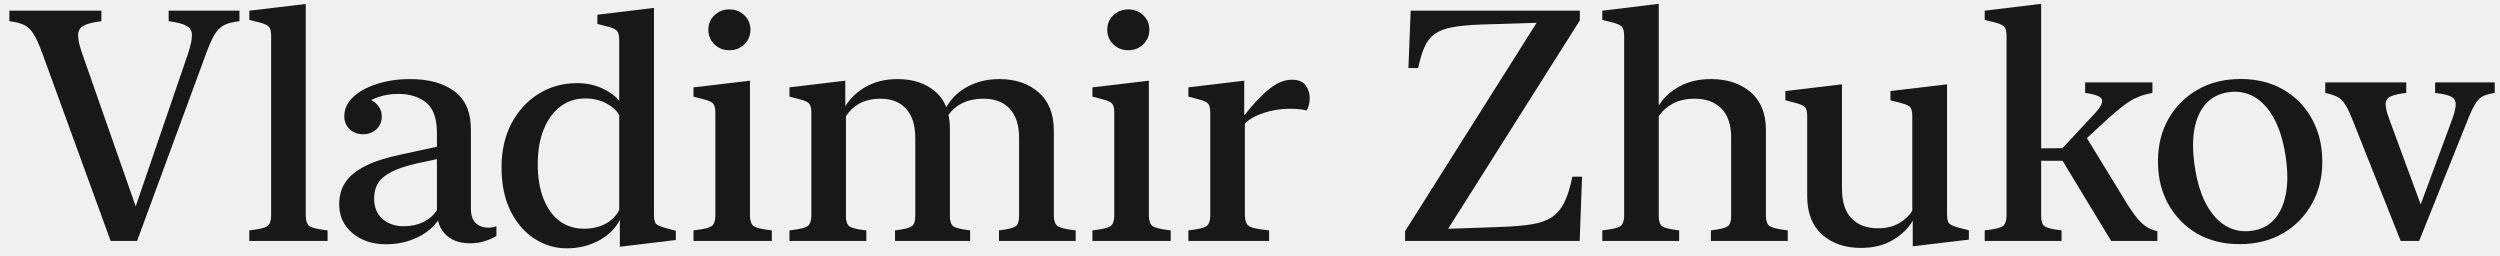
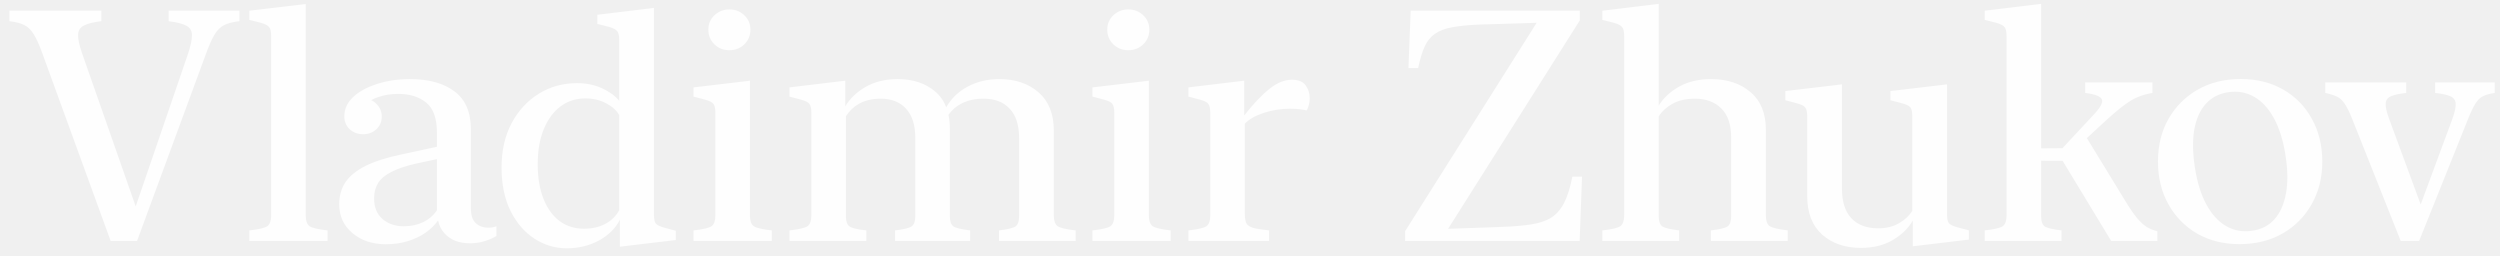
- <svg xmlns="http://www.w3.org/2000/svg" width="245" height="25" viewBox="0 0 245 25" fill="none">
+ <svg xmlns="http://www.w3.org/2000/svg" width="245" height="25" viewBox="0 0 245 25" white="none">
  <g opacity="0.9">
-     <path fill-rule="evenodd" clip-rule="evenodd" d="M64.089 21.023C64.089 21.45 64.146 21.741 64.261 21.898C64.386 22.054 64.677 22.194 65.136 22.319L66.23 22.616V23.523L60.745 24.179V21.538C60.328 22.371 59.646 23.049 58.698 23.569C57.751 24.08 56.698 24.335 55.542 24.335C54.407 24.335 53.354 24.022 52.386 23.398C51.417 22.773 50.636 21.871 50.042 20.694C49.448 19.507 49.151 18.08 49.151 16.413C49.151 14.757 49.48 13.309 50.136 12.069C50.802 10.83 51.693 9.866 52.808 9.179C53.922 8.491 55.167 8.147 56.542 8.147C57.438 8.148 58.245 8.309 58.964 8.632C59.682 8.955 60.256 9.366 60.683 9.866V3.944C60.683 3.517 60.62 3.226 60.495 3.069C60.381 2.903 60.104 2.757 59.667 2.632L58.542 2.351V1.444L64.089 0.772V21.023ZM57.355 9.647C56.438 9.647 55.63 9.908 54.933 10.429C54.235 10.95 53.688 11.694 53.292 12.663C52.896 13.621 52.698 14.762 52.698 16.085C52.698 17.397 52.886 18.528 53.261 19.476C53.636 20.424 54.162 21.153 54.839 21.663C55.526 22.163 56.323 22.413 57.23 22.413C58.021 22.413 58.714 22.257 59.308 21.944C59.901 21.632 60.36 21.184 60.683 20.601V11.288C60.433 10.83 60.011 10.444 59.417 10.132C58.823 9.809 58.136 9.648 57.355 9.647Z" fill="currentColor" />
-     <path d="M190.81 20.982C190.81 21.409 190.867 21.701 190.981 21.857C191.106 22.014 191.393 22.154 191.841 22.279L192.95 22.576V23.482L187.45 24.139V21.623C187.013 22.383 186.356 23.019 185.481 23.529C184.617 24.04 183.58 24.295 182.372 24.295C180.82 24.295 179.554 23.863 178.575 22.998C177.596 22.123 177.107 20.868 177.106 19.232V11.42C177.106 10.993 177.044 10.701 176.919 10.545C176.804 10.378 176.528 10.238 176.091 10.123L174.966 9.826V8.92L180.513 8.264V18.482C180.513 19.763 180.82 20.733 181.435 21.389C182.059 22.045 182.935 22.373 184.06 22.373C184.851 22.373 185.534 22.206 186.106 21.873C186.679 21.54 187.112 21.133 187.403 20.654V11.42C187.403 10.993 187.346 10.701 187.231 10.545C187.117 10.378 186.836 10.238 186.388 10.123L185.263 9.826V8.92L190.81 8.264V20.982Z" fill="currentColor" />
-     <path fill-rule="evenodd" clip-rule="evenodd" d="M40.194 7.75C42.017 7.75 43.465 8.151 44.538 8.953C45.611 9.745 46.148 10.99 46.148 12.688V20.406C46.148 21.094 46.309 21.583 46.632 21.875C46.965 22.166 47.366 22.312 47.835 22.312C48.158 22.312 48.429 22.266 48.648 22.172V23.125C48.377 23.302 48.017 23.464 47.569 23.609C47.121 23.766 46.616 23.844 46.054 23.844C45.512 23.844 45.028 23.76 44.601 23.594C44.174 23.417 43.814 23.161 43.523 22.828C43.231 22.495 43.033 22.088 42.929 21.609C42.637 22.026 42.241 22.417 41.741 22.781C41.241 23.135 40.658 23.417 39.991 23.625C39.325 23.833 38.6 23.938 37.819 23.938C36.497 23.938 35.403 23.573 34.538 22.844C33.673 22.115 33.241 21.177 33.241 20.031C33.241 19.198 33.444 18.474 33.851 17.859C34.267 17.245 34.918 16.713 35.804 16.266C36.7 15.818 37.866 15.443 39.304 15.141L42.819 14.378V13.031C42.819 11.615 42.47 10.625 41.773 10.062C41.075 9.49 40.158 9.203 39.023 9.203C38.335 9.203 37.7 9.302 37.116 9.5C36.849 9.586 36.602 9.691 36.375 9.813C36.57 9.899 36.75 10.029 36.913 10.203C37.246 10.536 37.413 10.948 37.413 11.438C37.413 11.927 37.236 12.339 36.882 12.672C36.528 12.995 36.095 13.156 35.585 13.156C35.075 13.156 34.637 12.995 34.273 12.672C33.918 12.339 33.741 11.911 33.741 11.391C33.741 10.682 34.028 10.057 34.601 9.516C35.173 8.974 35.95 8.547 36.929 8.234C37.908 7.912 38.996 7.75 40.194 7.75ZM40.788 16.031C39.778 16.26 38.97 16.531 38.366 16.844C37.762 17.146 37.325 17.51 37.054 17.938C36.793 18.365 36.663 18.865 36.663 19.438C36.663 20.302 36.934 20.974 37.476 21.453C38.028 21.932 38.726 22.172 39.569 22.172C40.278 22.172 40.913 22.036 41.476 21.766C42.048 21.484 42.496 21.094 42.819 20.594V15.594L40.788 16.031Z" fill="currentColor" />
-     <path fill-rule="evenodd" clip-rule="evenodd" d="M219.598 7.741C221.159 7.741 222.542 8.085 223.746 8.771C224.95 9.457 225.889 10.414 226.562 11.643C227.245 12.86 227.586 14.265 227.586 15.858C227.586 17.408 227.239 18.791 226.545 20.009C225.862 21.226 224.912 22.184 223.697 22.881C222.483 23.578 221.073 23.926 219.468 23.926C217.906 23.926 216.523 23.583 215.319 22.898C214.126 22.2 213.188 21.243 212.505 20.025C211.822 18.808 211.479 17.408 211.479 15.825C211.48 14.254 211.822 12.865 212.505 11.659C213.199 10.442 214.153 9.484 215.368 8.787C216.583 8.09 217.993 7.741 219.598 7.741ZM220.899 9.484C220.14 9.053 219.3 8.903 218.378 9.036C217.478 9.169 216.746 9.545 216.182 10.165C215.618 10.785 215.238 11.626 215.043 12.688C214.859 13.751 214.88 15.007 215.107 16.456C215.335 17.906 215.715 19.112 216.246 20.075C216.778 21.038 217.423 21.735 218.183 22.167C218.942 22.598 219.777 22.748 220.688 22.615C221.588 22.494 222.32 22.122 222.884 21.503C223.448 20.872 223.828 20.025 224.023 18.963C224.219 17.901 224.202 16.65 223.975 15.211C223.747 13.751 223.367 12.539 222.836 11.576C222.304 10.613 221.659 9.916 220.899 9.484Z" fill="currentColor" />
-     <path d="M9.935 2.078C9.143 2.172 8.565 2.318 8.2 2.516C7.846 2.703 7.664 3.005 7.653 3.422C7.643 3.828 7.768 4.412 8.028 5.172L13.299 20.223L18.388 5.375C18.669 4.552 18.809 3.922 18.81 3.484C18.82 3.047 18.643 2.729 18.278 2.531C17.924 2.333 17.341 2.182 16.528 2.078V1.047H23.466V2.078C22.82 2.151 22.315 2.281 21.95 2.469C21.586 2.656 21.268 2.979 20.997 3.438C20.737 3.885 20.445 4.557 20.122 5.453L13.435 23.609H10.841L4.122 5.156C3.83 4.354 3.554 3.75 3.294 3.344C3.044 2.927 2.737 2.63 2.372 2.453C2.018 2.276 1.534 2.151 0.919 2.078V1.047H9.935V2.078Z" fill="black" />
-     <path d="M29.963 21.125C29.963 21.625 30.083 21.969 30.322 22.156C30.572 22.333 31.166 22.474 32.103 22.578V23.609H24.432V22.578C25.379 22.474 25.973 22.333 26.213 22.156C26.453 21.969 26.572 21.625 26.572 21.125V3.547C26.572 3.12 26.51 2.828 26.385 2.672C26.27 2.505 25.994 2.359 25.557 2.234L24.432 1.953V1.047L29.963 0.391V21.125Z" fill="currentColor" />
-     <path d="M73.495 21.125C73.495 21.625 73.615 21.969 73.855 22.156C74.105 22.333 74.699 22.474 75.636 22.578V23.609H67.964V22.578C68.912 22.474 69.506 22.333 69.745 22.156C69.985 21.969 70.105 21.625 70.105 21.125V11.062C70.105 10.636 70.042 10.344 69.917 10.188C69.802 10.021 69.526 9.88 69.089 9.766L67.964 9.469V8.562L73.495 7.906V21.125Z" fill="currentColor" />
-     <path d="M97.933 7.75C99.516 7.75 100.802 8.188 101.792 9.062C102.781 9.927 103.276 11.177 103.276 12.812V21.125C103.276 21.625 103.396 21.969 103.636 22.156C103.886 22.333 104.48 22.474 105.417 22.578V23.609H97.901V22.578C98.776 22.474 99.323 22.338 99.542 22.172C99.761 21.995 99.87 21.672 99.87 21.203V13.531C99.87 12.261 99.563 11.302 98.948 10.656C98.344 10 97.49 9.672 96.386 9.672C95.532 9.672 94.787 9.844 94.151 10.188C93.681 10.438 93.281 10.793 92.952 11.25C93.043 11.675 93.089 12.138 93.089 12.641V21.203C93.089 21.672 93.198 21.995 93.417 22.172C93.646 22.338 94.199 22.474 95.073 22.578V23.609H87.714V22.578C88.589 22.474 89.136 22.338 89.355 22.172C89.584 21.995 89.698 21.672 89.698 21.203V13.531C89.698 12.261 89.396 11.302 88.792 10.656C88.198 10 87.37 9.672 86.308 9.672C85.474 9.672 84.755 9.844 84.151 10.188C83.653 10.471 83.237 10.873 82.901 11.391V21.203C82.901 21.672 83.011 21.995 83.23 22.172C83.459 22.349 84.016 22.484 84.901 22.578V23.609H77.37V22.578C78.318 22.474 78.912 22.333 79.151 22.156C79.391 21.969 79.511 21.625 79.511 21.125V11.062C79.511 10.636 79.448 10.344 79.323 10.188C79.209 10.021 78.932 9.88 78.495 9.766L77.37 9.469V8.562L82.839 7.906V10.406C83.317 9.641 83.962 9.02 84.776 8.547C85.683 8.016 86.745 7.75 87.964 7.75C89.474 7.75 90.704 8.156 91.651 8.969C92.132 9.376 92.492 9.888 92.731 10.503C93.226 9.653 93.906 8.99 94.776 8.516C95.703 8.005 96.756 7.75 97.933 7.75Z" fill="currentColor" />
-     <path d="M112.589 21.125C112.589 21.625 112.709 21.969 112.948 22.156C113.198 22.333 113.792 22.474 114.729 22.578V23.609H107.058V22.578C108.005 22.474 108.599 22.333 108.839 22.156C109.078 21.969 109.198 21.625 109.198 21.125V11.062C109.198 10.636 109.136 10.344 109.011 10.188C108.896 10.021 108.62 9.88 108.183 9.766L107.058 9.469V8.562L112.589 7.906V21.125Z" fill="currentColor" />
-     <path d="M126.604 7.812C127.24 7.813 127.688 7.995 127.948 8.359C128.219 8.713 128.354 9.136 128.354 9.625C128.354 9.865 128.323 10.094 128.261 10.312C128.209 10.531 128.136 10.703 128.042 10.828C127.875 10.776 127.641 10.734 127.339 10.703C127.037 10.672 126.719 10.656 126.386 10.656C125.532 10.656 124.688 10.792 123.854 11.062C123.021 11.333 122.401 11.688 121.995 12.125V20.953C121.995 21.349 122.042 21.651 122.136 21.859C122.24 22.068 122.464 22.224 122.808 22.328C123.151 22.422 123.672 22.505 124.37 22.578V23.609H116.464V22.578C117.422 22.474 118.016 22.333 118.245 22.156C118.485 21.969 118.604 21.63 118.604 21.141V11.062C118.604 10.636 118.542 10.344 118.417 10.188C118.302 10.021 118.026 9.88 117.589 9.766L116.464 9.469V8.562L121.933 7.906V11.312C122.86 10.136 123.693 9.26 124.433 8.688C125.172 8.104 125.896 7.812 126.604 7.812Z" fill="currentColor" />
-     <path d="M154.823 2L141.917 22.422L147.167 22.234C148.333 22.193 149.308 22.109 150.089 21.984C150.88 21.859 151.532 21.635 152.042 21.312C152.552 20.979 152.969 20.495 153.292 19.859C153.615 19.224 153.881 18.375 154.089 17.312H155.042L154.808 23.609H137.698V22.656L150.589 2.234L145.058 2.406C143.954 2.448 143.042 2.537 142.323 2.672C141.615 2.797 141.042 3.016 140.604 3.328C140.177 3.63 139.844 4.052 139.604 4.594C139.365 5.135 139.157 5.828 138.979 6.672H138.026L138.245 1.047H154.823V2Z" fill="black" />
-     <path d="M162.558 10.344C163.016 9.594 163.683 8.974 164.558 8.484C165.443 7.995 166.485 7.75 167.683 7.75C169.266 7.75 170.558 8.177 171.558 9.031C172.557 9.885 173.058 11.115 173.058 12.719V21.125C173.058 21.625 173.172 21.964 173.401 22.141C173.641 22.318 174.24 22.464 175.198 22.578V23.609H167.667V22.578C168.552 22.474 169.105 22.338 169.323 22.172C169.542 21.995 169.651 21.672 169.651 21.203V13.469C169.651 12.219 169.333 11.276 168.698 10.641C168.063 9.995 167.193 9.672 166.089 9.672C165.235 9.672 164.505 9.839 163.901 10.172C163.308 10.505 162.86 10.917 162.558 11.406V21.203C162.558 21.672 162.667 21.995 162.886 22.172C163.115 22.338 163.673 22.474 164.558 22.578V23.609H157.026V22.578C157.974 22.474 158.568 22.333 158.808 22.156C159.047 21.969 159.167 21.625 159.167 21.125V3.547C159.167 3.12 159.104 2.828 158.979 2.672C158.865 2.505 158.589 2.359 158.151 2.234L157.026 1.953V1.047L162.558 0.375V10.344Z" fill="black" />
-     <path d="M200.032 14.537L202.116 14.523L205.11 11.312C205.819 10.573 206.11 10.052 205.985 9.75C205.871 9.448 205.324 9.234 204.345 9.109V8.078H210.938V9.109C210.397 9.203 209.918 9.339 209.501 9.516C209.084 9.682 208.61 9.969 208.079 10.375C207.548 10.771 206.845 11.375 205.97 12.188L204.515 13.533L208.298 19.719C208.714 20.406 209.09 20.953 209.423 21.359C209.756 21.755 210.079 22.052 210.392 22.25C210.714 22.438 211.058 22.573 211.423 22.656V23.609H206.892L202.134 15.761L200.032 15.754V21.203C200.032 21.672 200.142 21.995 200.36 22.172C200.59 22.338 201.147 22.474 202.032 22.578V23.609H194.501V22.578C195.449 22.474 196.043 22.333 196.282 22.156C196.522 21.969 196.642 21.625 196.642 21.125V3.547C196.642 3.12 196.579 2.828 196.454 2.672C196.34 2.505 196.063 2.359 195.626 2.234L194.501 1.953V1.047L200.032 0.375V14.537Z" fill="currentColor" />
-     <path d="M235.813 9.109C235.136 9.182 234.636 9.292 234.313 9.438C233.991 9.573 233.819 9.807 233.798 10.141C233.777 10.463 233.881 10.943 234.11 11.578L237.228 20.034L240.345 11.609C240.574 10.974 240.678 10.49 240.657 10.156C240.636 9.823 240.464 9.583 240.142 9.438C239.819 9.292 239.319 9.182 238.642 9.109V8.078H244.485V9.109C243.996 9.182 243.605 9.292 243.313 9.438C243.032 9.583 242.782 9.839 242.563 10.203C242.345 10.557 242.089 11.104 241.798 11.844L237.079 23.609H235.267L230.501 11.625C230.251 11 230.017 10.526 229.798 10.203C229.59 9.87 229.339 9.63 229.048 9.484C228.756 9.339 228.366 9.214 227.876 9.109V8.078H235.813V9.109Z" fill="currentColor" />
-     <path d="M71.48 0.922C72.063 0.922 72.552 1.115 72.948 1.5C73.344 1.875 73.542 2.344 73.542 2.906C73.542 3.479 73.344 3.958 72.948 4.344C72.552 4.729 72.063 4.922 71.48 4.922C70.896 4.922 70.406 4.729 70.011 4.344C69.615 3.958 69.417 3.479 69.417 2.906C69.417 2.344 69.615 1.875 70.011 1.5C70.417 1.115 70.907 0.922 71.48 0.922Z" fill="black" />
-     <path d="M110.573 0.922C111.156 0.922 111.646 1.115 112.042 1.5C112.438 1.875 112.636 2.344 112.636 2.906C112.636 3.479 112.438 3.958 112.042 4.344C111.646 4.729 111.156 4.922 110.573 4.922C109.99 4.922 109.5 4.729 109.104 4.344C108.709 3.958 108.511 3.479 108.511 2.906C108.511 2.344 108.709 1.875 109.104 1.5C109.511 1.115 110 0.922 110.573 0.922Z" fill="currentColor" />
+     <path fill-rule="evenodd" clip-rule="evenodd" d="M64.089 21.023C64.089 21.45 64.146 21.741 64.261 21.898C64.386 22.054 64.677 22.194 65.136 22.319L66.23 22.616V23.523L60.745 24.179V21.538C60.328 22.371 59.646 23.049 58.698 23.569C57.751 24.08 56.698 24.335 55.542 24.335C54.407 24.335 53.354 24.022 52.386 23.398C51.417 22.773 50.636 21.871 50.042 20.694C49.448 19.507 49.151 18.08 49.151 16.413C49.151 14.757 49.48 13.309 50.136 12.069C50.802 10.83 51.693 9.866 52.808 9.179C53.922 8.491 55.167 8.147 56.542 8.147C57.438 8.148 58.245 8.309 58.964 8.632C59.682 8.955 60.256 9.366 60.683 9.866V3.944C60.683 3.517 60.62 3.226 60.495 3.069C60.381 2.903 60.104 2.757 59.667 2.632L58.542 2.351V1.444L64.089 0.772V21.023ZM57.355 9.647C56.438 9.647 55.63 9.908 54.933 10.429C54.235 10.95 53.688 11.694 53.292 12.663C52.896 13.621 52.698 14.762 52.698 16.085C52.698 17.397 52.886 18.528 53.261 19.476C53.636 20.424 54.162 21.153 54.839 21.663C55.526 22.163 56.323 22.413 57.23 22.413C58.021 22.413 58.714 22.257 59.308 21.944C59.901 21.632 60.36 21.184 60.683 20.601V11.288C60.433 10.83 60.011 10.444 59.417 10.132C58.823 9.809 58.136 9.648 57.355 9.647Z" fill="white" />
+     <path d="M190.81 20.982C190.81 21.409 190.867 21.701 190.981 21.857C191.106 22.014 191.393 22.154 191.841 22.279L192.95 22.576V23.482L187.45 24.139V21.623C187.013 22.383 186.356 23.019 185.481 23.529C184.617 24.04 183.58 24.295 182.372 24.295C180.82 24.295 179.554 23.863 178.575 22.998C177.596 22.123 177.107 20.868 177.106 19.232V11.42C177.106 10.993 177.044 10.701 176.919 10.545C176.804 10.378 176.528 10.238 176.091 10.123L174.966 9.826V8.92L180.513 8.264V18.482C180.513 19.763 180.82 20.733 181.435 21.389C182.059 22.045 182.935 22.373 184.06 22.373C184.851 22.373 185.534 22.206 186.106 21.873C186.679 21.54 187.112 21.133 187.403 20.654V11.42C187.403 10.993 187.346 10.701 187.231 10.545C187.117 10.378 186.836 10.238 186.388 10.123L185.263 9.826V8.92L190.81 8.264V20.982Z" fill="white" />
+     <path fill-rule="evenodd" clip-rule="evenodd" d="M40.194 7.75C42.017 7.75 43.465 8.151 44.538 8.953C45.611 9.745 46.148 10.99 46.148 12.688V20.406C46.148 21.094 46.309 21.583 46.632 21.875C46.965 22.166 47.366 22.312 47.835 22.312C48.158 22.312 48.429 22.266 48.648 22.172V23.125C48.377 23.302 48.017 23.464 47.569 23.609C47.121 23.766 46.616 23.844 46.054 23.844C45.512 23.844 45.028 23.76 44.601 23.594C44.174 23.417 43.814 23.161 43.523 22.828C43.231 22.495 43.033 22.088 42.929 21.609C42.637 22.026 42.241 22.417 41.741 22.781C41.241 23.135 40.658 23.417 39.991 23.625C39.325 23.833 38.6 23.938 37.819 23.938C36.497 23.938 35.403 23.573 34.538 22.844C33.673 22.115 33.241 21.177 33.241 20.031C33.241 19.198 33.444 18.474 33.851 17.859C34.267 17.245 34.918 16.713 35.804 16.266C36.7 15.818 37.866 15.443 39.304 15.141L42.819 14.378V13.031C42.819 11.615 42.47 10.625 41.773 10.062C41.075 9.49 40.158 9.203 39.023 9.203C38.335 9.203 37.7 9.302 37.116 9.5C36.849 9.586 36.602 9.691 36.375 9.813C36.57 9.899 36.75 10.029 36.913 10.203C37.246 10.536 37.413 10.948 37.413 11.438C37.413 11.927 37.236 12.339 36.882 12.672C36.528 12.995 36.095 13.156 35.585 13.156C35.075 13.156 34.637 12.995 34.273 12.672C33.918 12.339 33.741 11.911 33.741 11.391C33.741 10.682 34.028 10.057 34.601 9.516C35.173 8.974 35.95 8.547 36.929 8.234C37.908 7.912 38.996 7.75 40.194 7.75ZM40.788 16.031C39.778 16.26 38.97 16.531 38.366 16.844C37.762 17.146 37.325 17.51 37.054 17.938C36.793 18.365 36.663 18.865 36.663 19.438C36.663 20.302 36.934 20.974 37.476 21.453C38.028 21.932 38.726 22.172 39.569 22.172C40.278 22.172 40.913 22.036 41.476 21.766C42.048 21.484 42.496 21.094 42.819 20.594V15.594L40.788 16.031Z" fill="white" />
+     <path fill-rule="evenodd" clip-rule="evenodd" d="M219.598 7.741C221.159 7.741 222.542 8.085 223.746 8.771C224.95 9.457 225.889 10.414 226.562 11.643C227.245 12.86 227.586 14.265 227.586 15.858C227.586 17.408 227.239 18.791 226.545 20.009C225.862 21.226 224.912 22.184 223.697 22.881C222.483 23.578 221.073 23.926 219.468 23.926C217.906 23.926 216.523 23.583 215.319 22.898C214.126 22.2 213.188 21.243 212.505 20.025C211.822 18.808 211.479 17.408 211.479 15.825C211.48 14.254 211.822 12.865 212.505 11.659C213.199 10.442 214.153 9.484 215.368 8.787C216.583 8.09 217.993 7.741 219.598 7.741ZM220.899 9.484C220.14 9.053 219.3 8.903 218.378 9.036C217.478 9.169 216.746 9.545 216.182 10.165C215.618 10.785 215.238 11.626 215.043 12.688C214.859 13.751 214.88 15.007 215.107 16.456C215.335 17.906 215.715 19.112 216.246 20.075C216.778 21.038 217.423 21.735 218.183 22.167C218.942 22.598 219.777 22.748 220.688 22.615C221.588 22.494 222.32 22.122 222.884 21.503C223.448 20.872 223.828 20.025 224.023 18.963C224.219 17.901 224.202 16.65 223.975 15.211C223.747 13.751 223.367 12.539 222.836 11.576C222.304 10.613 221.659 9.916 220.899 9.484Z" fill="white" />
+     <path d="M9.935 2.078C9.143 2.172 8.565 2.318 8.2 2.516C7.846 2.703 7.664 3.005 7.653 3.422C7.643 3.828 7.768 4.412 8.028 5.172L13.299 20.223L18.388 5.375C18.669 4.552 18.809 3.922 18.81 3.484C18.82 3.047 18.643 2.729 18.278 2.531C17.924 2.333 17.341 2.182 16.528 2.078V1.047H23.466V2.078C22.82 2.151 22.315 2.281 21.95 2.469C21.586 2.656 21.268 2.979 20.997 3.438C20.737 3.885 20.445 4.557 20.122 5.453L13.435 23.609H10.841L4.122 5.156C3.83 4.354 3.554 3.75 3.294 3.344C3.044 2.927 2.737 2.63 2.372 2.453C2.018 2.276 1.534 2.151 0.919 2.078V1.047H9.935V2.078Z" fill="white" />
+     <path d="M29.963 21.125C29.963 21.625 30.083 21.969 30.322 22.156C30.572 22.333 31.166 22.474 32.103 22.578V23.609H24.432V22.578C25.379 22.474 25.973 22.333 26.213 22.156C26.453 21.969 26.572 21.625 26.572 21.125V3.547C26.572 3.12 26.51 2.828 26.385 2.672C26.27 2.505 25.994 2.359 25.557 2.234L24.432 1.953V1.047L29.963 0.391V21.125Z" fill="white" />
+     <path d="M73.495 21.125C73.495 21.625 73.615 21.969 73.855 22.156C74.105 22.333 74.699 22.474 75.636 22.578V23.609H67.964V22.578C68.912 22.474 69.506 22.333 69.745 22.156C69.985 21.969 70.105 21.625 70.105 21.125V11.062C70.105 10.636 70.042 10.344 69.917 10.188C69.802 10.021 69.526 9.88 69.089 9.766L67.964 9.469V8.562L73.495 7.906V21.125Z" fill="white" />
+     <path d="M97.933 7.75C99.516 7.75 100.802 8.188 101.792 9.062C102.781 9.927 103.276 11.177 103.276 12.812V21.125C103.276 21.625 103.396 21.969 103.636 22.156C103.886 22.333 104.48 22.474 105.417 22.578V23.609H97.901V22.578C98.776 22.474 99.323 22.338 99.542 22.172C99.761 21.995 99.87 21.672 99.87 21.203V13.531C99.87 12.261 99.563 11.302 98.948 10.656C98.344 10 97.49 9.672 96.386 9.672C95.532 9.672 94.787 9.844 94.151 10.188C93.681 10.438 93.281 10.793 92.952 11.25C93.043 11.675 93.089 12.138 93.089 12.641V21.203C93.089 21.672 93.198 21.995 93.417 22.172C93.646 22.338 94.199 22.474 95.073 22.578V23.609H87.714V22.578C88.589 22.474 89.136 22.338 89.355 22.172C89.584 21.995 89.698 21.672 89.698 21.203V13.531C89.698 12.261 89.396 11.302 88.792 10.656C88.198 10 87.37 9.672 86.308 9.672C85.474 9.672 84.755 9.844 84.151 10.188C83.653 10.471 83.237 10.873 82.901 11.391V21.203C82.901 21.672 83.011 21.995 83.23 22.172C83.459 22.349 84.016 22.484 84.901 22.578V23.609H77.37V22.578C78.318 22.474 78.912 22.333 79.151 22.156C79.391 21.969 79.511 21.625 79.511 21.125V11.062C79.511 10.636 79.448 10.344 79.323 10.188C79.209 10.021 78.932 9.88 78.495 9.766L77.37 9.469V8.562L82.839 7.906V10.406C83.317 9.641 83.962 9.02 84.776 8.547C85.683 8.016 86.745 7.75 87.964 7.75C89.474 7.75 90.704 8.156 91.651 8.969C92.132 9.376 92.492 9.888 92.731 10.503C93.226 9.653 93.906 8.99 94.776 8.516C95.703 8.005 96.756 7.75 97.933 7.75Z" fill="white" />
+     <path d="M112.589 21.125C112.589 21.625 112.709 21.969 112.948 22.156C113.198 22.333 113.792 22.474 114.729 22.578V23.609H107.058V22.578C108.005 22.474 108.599 22.333 108.839 22.156C109.078 21.969 109.198 21.625 109.198 21.125V11.062C109.198 10.636 109.136 10.344 109.011 10.188C108.896 10.021 108.62 9.88 108.183 9.766L107.058 9.469V8.562L112.589 7.906V21.125Z" fill="white" />
+     <path d="M126.604 7.812C127.24 7.813 127.688 7.995 127.948 8.359C128.219 8.713 128.354 9.136 128.354 9.625C128.354 9.865 128.323 10.094 128.261 10.312C128.209 10.531 128.136 10.703 128.042 10.828C127.875 10.776 127.641 10.734 127.339 10.703C127.037 10.672 126.719 10.656 126.386 10.656C125.532 10.656 124.688 10.792 123.854 11.062C123.021 11.333 122.401 11.688 121.995 12.125V20.953C121.995 21.349 122.042 21.651 122.136 21.859C122.24 22.068 122.464 22.224 122.808 22.328C123.151 22.422 123.672 22.505 124.37 22.578V23.609H116.464V22.578C117.422 22.474 118.016 22.333 118.245 22.156C118.485 21.969 118.604 21.63 118.604 21.141V11.062C118.604 10.636 118.542 10.344 118.417 10.188C118.302 10.021 118.026 9.88 117.589 9.766L116.464 9.469V8.562L121.933 7.906V11.312C122.86 10.136 123.693 9.26 124.433 8.688C125.172 8.104 125.896 7.812 126.604 7.812Z" fill="white" />
+     <path d="M154.823 2L141.917 22.422L147.167 22.234C148.333 22.193 149.308 22.109 150.089 21.984C150.88 21.859 151.532 21.635 152.042 21.312C152.552 20.979 152.969 20.495 153.292 19.859C153.615 19.224 153.881 18.375 154.089 17.312H155.042L154.808 23.609H137.698V22.656L150.589 2.234L145.058 2.406C143.954 2.448 143.042 2.537 142.323 2.672C141.615 2.797 141.042 3.016 140.604 3.328C140.177 3.63 139.844 4.052 139.604 4.594C139.365 5.135 139.157 5.828 138.979 6.672H138.026L138.245 1.047H154.823V2Z" fill="white" />
+     <path d="M162.558 10.344C163.016 9.594 163.683 8.974 164.558 8.484C165.443 7.995 166.485 7.75 167.683 7.75C169.266 7.75 170.558 8.177 171.558 9.031C172.557 9.885 173.058 11.115 173.058 12.719V21.125C173.058 21.625 173.172 21.964 173.401 22.141C173.641 22.318 174.24 22.464 175.198 22.578V23.609H167.667V22.578C168.552 22.474 169.105 22.338 169.323 22.172C169.542 21.995 169.651 21.672 169.651 21.203V13.469C169.651 12.219 169.333 11.276 168.698 10.641C168.063 9.995 167.193 9.672 166.089 9.672C165.235 9.672 164.505 9.839 163.901 10.172C163.308 10.505 162.86 10.917 162.558 11.406V21.203C162.558 21.672 162.667 21.995 162.886 22.172C163.115 22.338 163.673 22.474 164.558 22.578V23.609H157.026V22.578C157.974 22.474 158.568 22.333 158.808 22.156C159.047 21.969 159.167 21.625 159.167 21.125V3.547C159.167 3.12 159.104 2.828 158.979 2.672C158.865 2.505 158.589 2.359 158.151 2.234L157.026 1.953V1.047L162.558 0.375V10.344Z" fill="white" />
+     <path d="M200.032 14.537L202.116 14.523L205.11 11.312C205.819 10.573 206.11 10.052 205.985 9.75C205.871 9.448 205.324 9.234 204.345 9.109V8.078H210.938V9.109C210.397 9.203 209.918 9.339 209.501 9.516C209.084 9.682 208.61 9.969 208.079 10.375C207.548 10.771 206.845 11.375 205.97 12.188L204.515 13.533L208.298 19.719C208.714 20.406 209.09 20.953 209.423 21.359C209.756 21.755 210.079 22.052 210.392 22.25C210.714 22.438 211.058 22.573 211.423 22.656V23.609H206.892L202.134 15.761L200.032 15.754V21.203C200.032 21.672 200.142 21.995 200.36 22.172C200.59 22.338 201.147 22.474 202.032 22.578V23.609H194.501V22.578C195.449 22.474 196.043 22.333 196.282 22.156C196.522 21.969 196.642 21.625 196.642 21.125V3.547C196.642 3.12 196.579 2.828 196.454 2.672C196.34 2.505 196.063 2.359 195.626 2.234L194.501 1.953V1.047L200.032 0.375V14.537Z" fill="white" />
+     <path d="M235.813 9.109C235.136 9.182 234.636 9.292 234.313 9.438C233.991 9.573 233.819 9.807 233.798 10.141C233.777 10.463 233.881 10.943 234.11 11.578L237.228 20.034L240.345 11.609C240.574 10.974 240.678 10.49 240.657 10.156C240.636 9.823 240.464 9.583 240.142 9.438C239.819 9.292 239.319 9.182 238.642 9.109V8.078H244.485V9.109C243.996 9.182 243.605 9.292 243.313 9.438C243.032 9.583 242.782 9.839 242.563 10.203C242.345 10.557 242.089 11.104 241.798 11.844L237.079 23.609H235.267L230.501 11.625C230.251 11 230.017 10.526 229.798 10.203C229.59 9.87 229.339 9.63 229.048 9.484C228.756 9.339 228.366 9.214 227.876 9.109V8.078H235.813V9.109Z" fill="white" />
+     <path d="M71.48 0.922C72.063 0.922 72.552 1.115 72.948 1.5C73.344 1.875 73.542 2.344 73.542 2.906C73.542 3.479 73.344 3.958 72.948 4.344C72.552 4.729 72.063 4.922 71.48 4.922C70.896 4.922 70.406 4.729 70.011 4.344C69.615 3.958 69.417 3.479 69.417 2.906C69.417 2.344 69.615 1.875 70.011 1.5C70.417 1.115 70.907 0.922 71.48 0.922Z" fill="white" />
+     <path d="M110.573 0.922C111.156 0.922 111.646 1.115 112.042 1.5C112.438 1.875 112.636 2.344 112.636 2.906C112.636 3.479 112.438 3.958 112.042 4.344C111.646 4.729 111.156 4.922 110.573 4.922C109.99 4.922 109.5 4.729 109.104 4.344C108.709 3.958 108.511 3.479 108.511 2.906C108.511 2.344 108.709 1.875 109.104 1.5C109.511 1.115 110 0.922 110.573 0.922Z" fill="white" />
  </g>
</svg>
